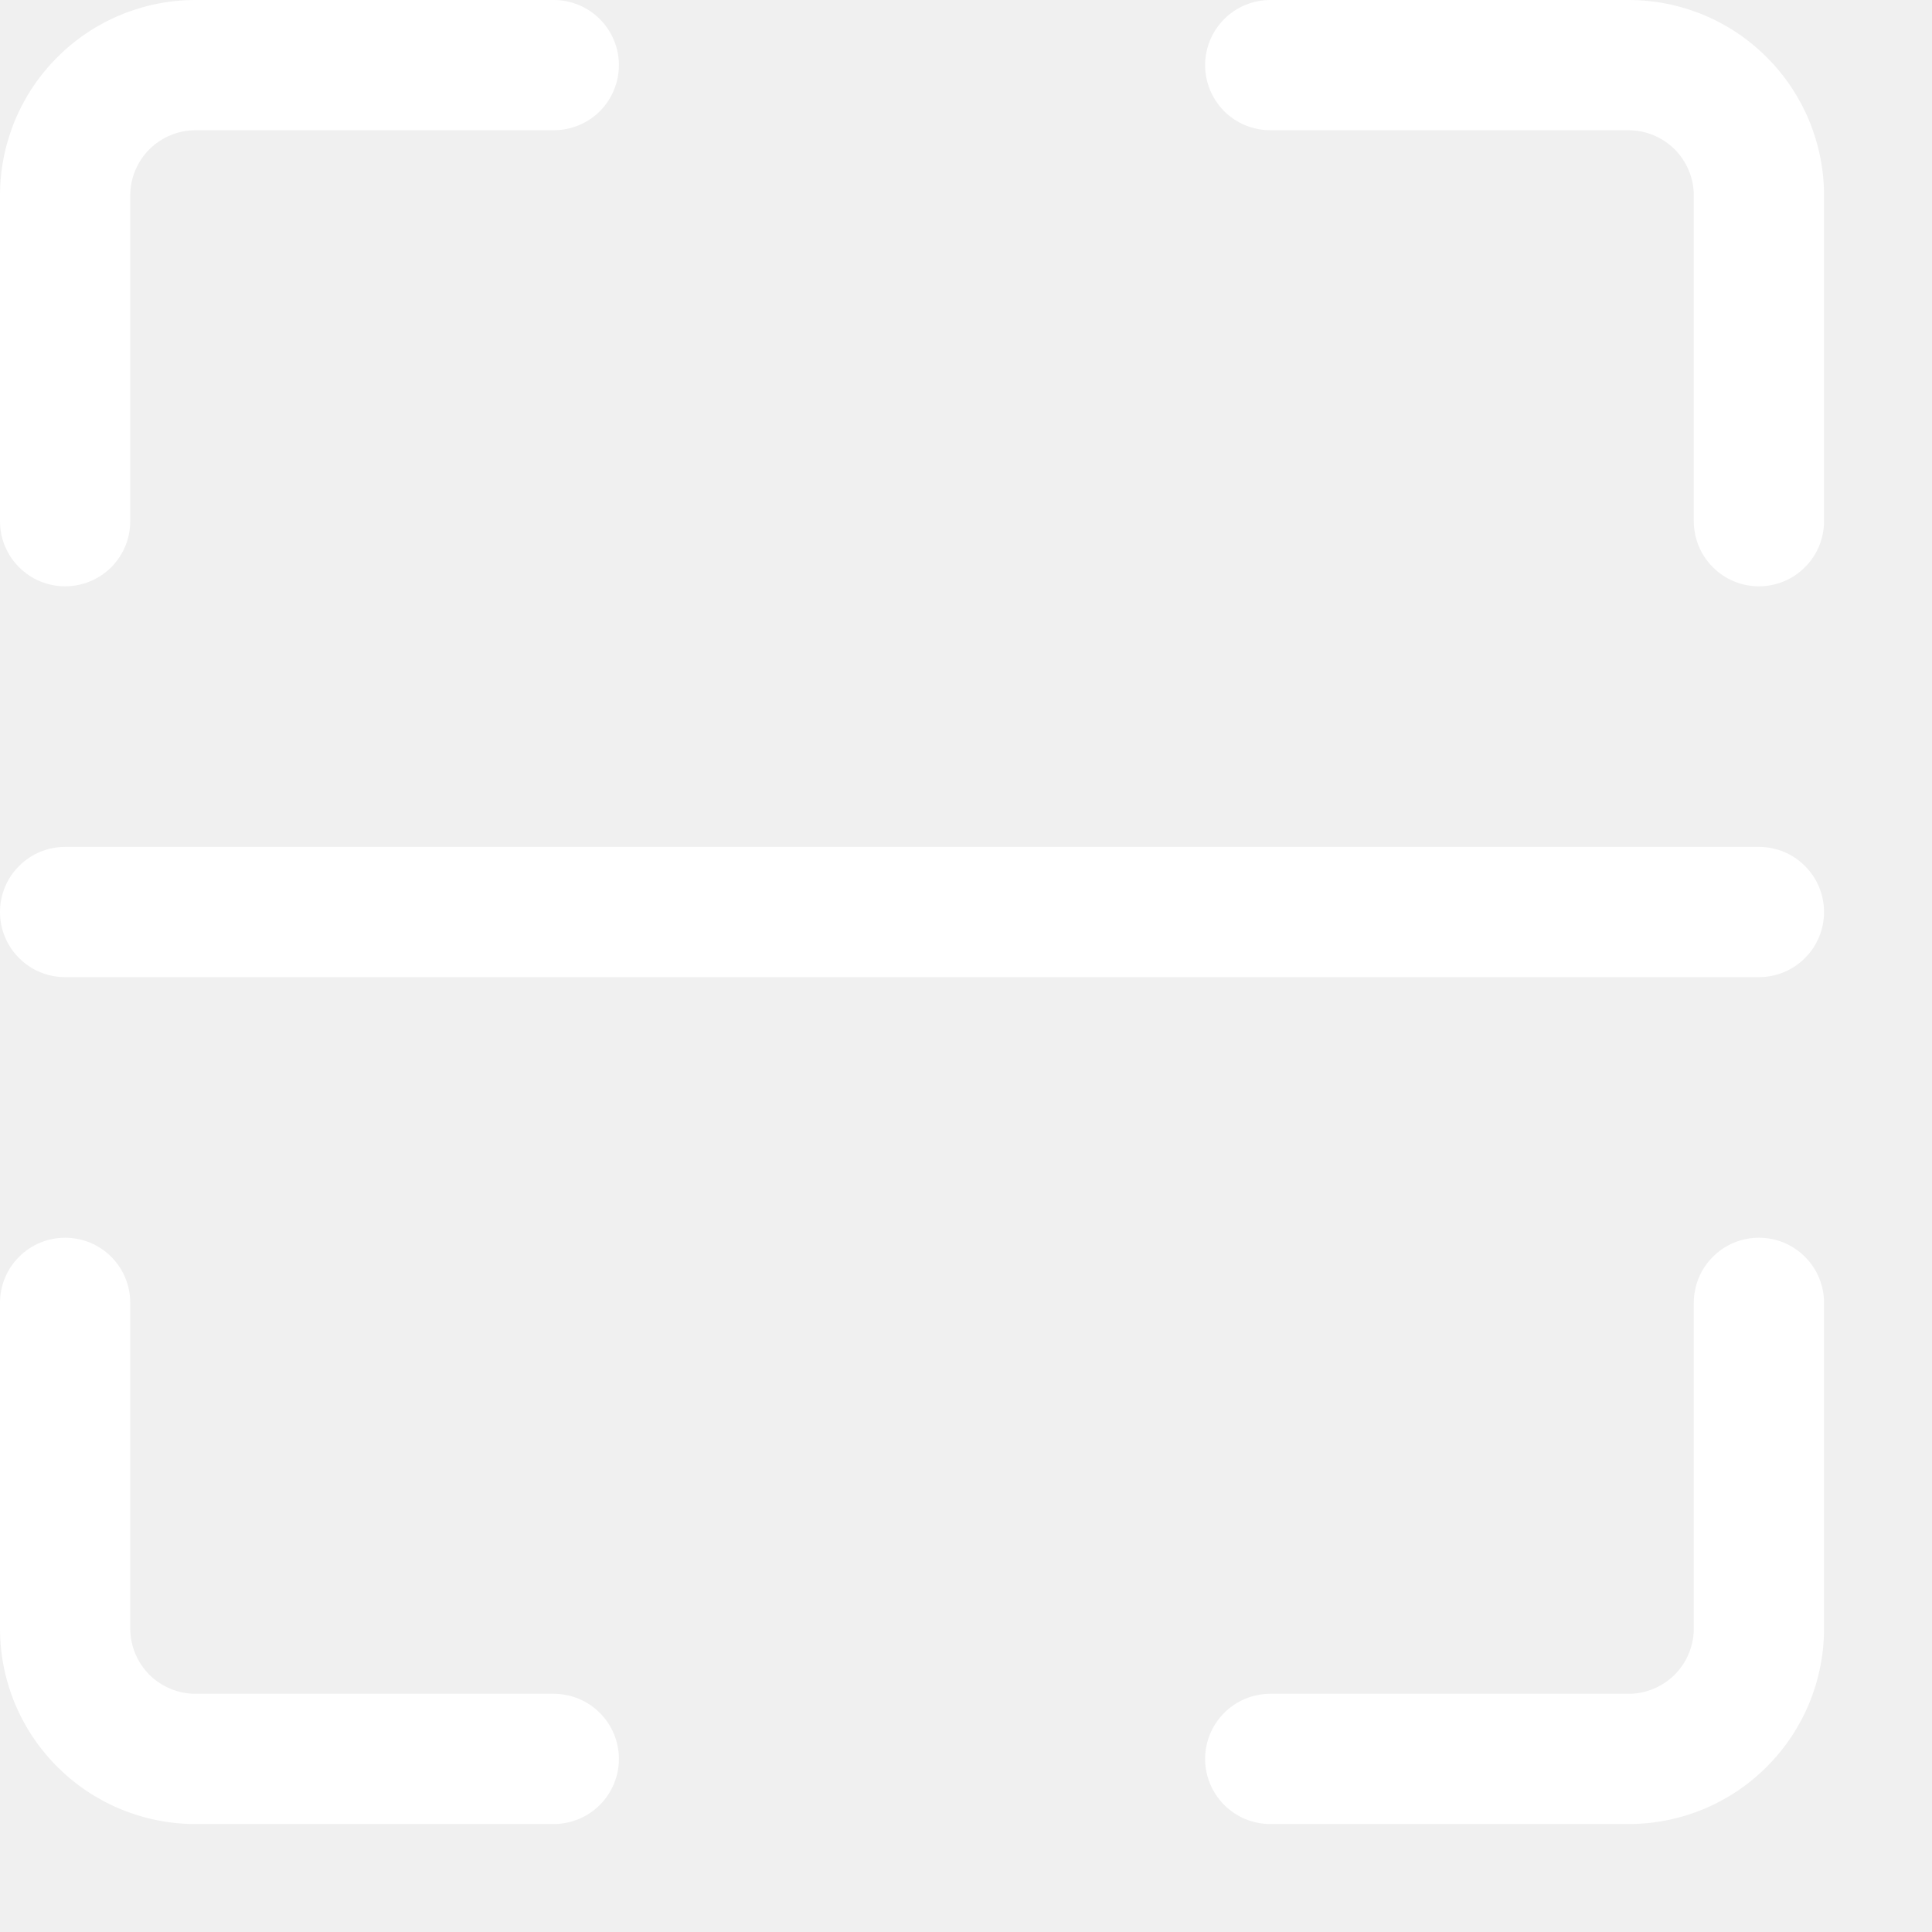
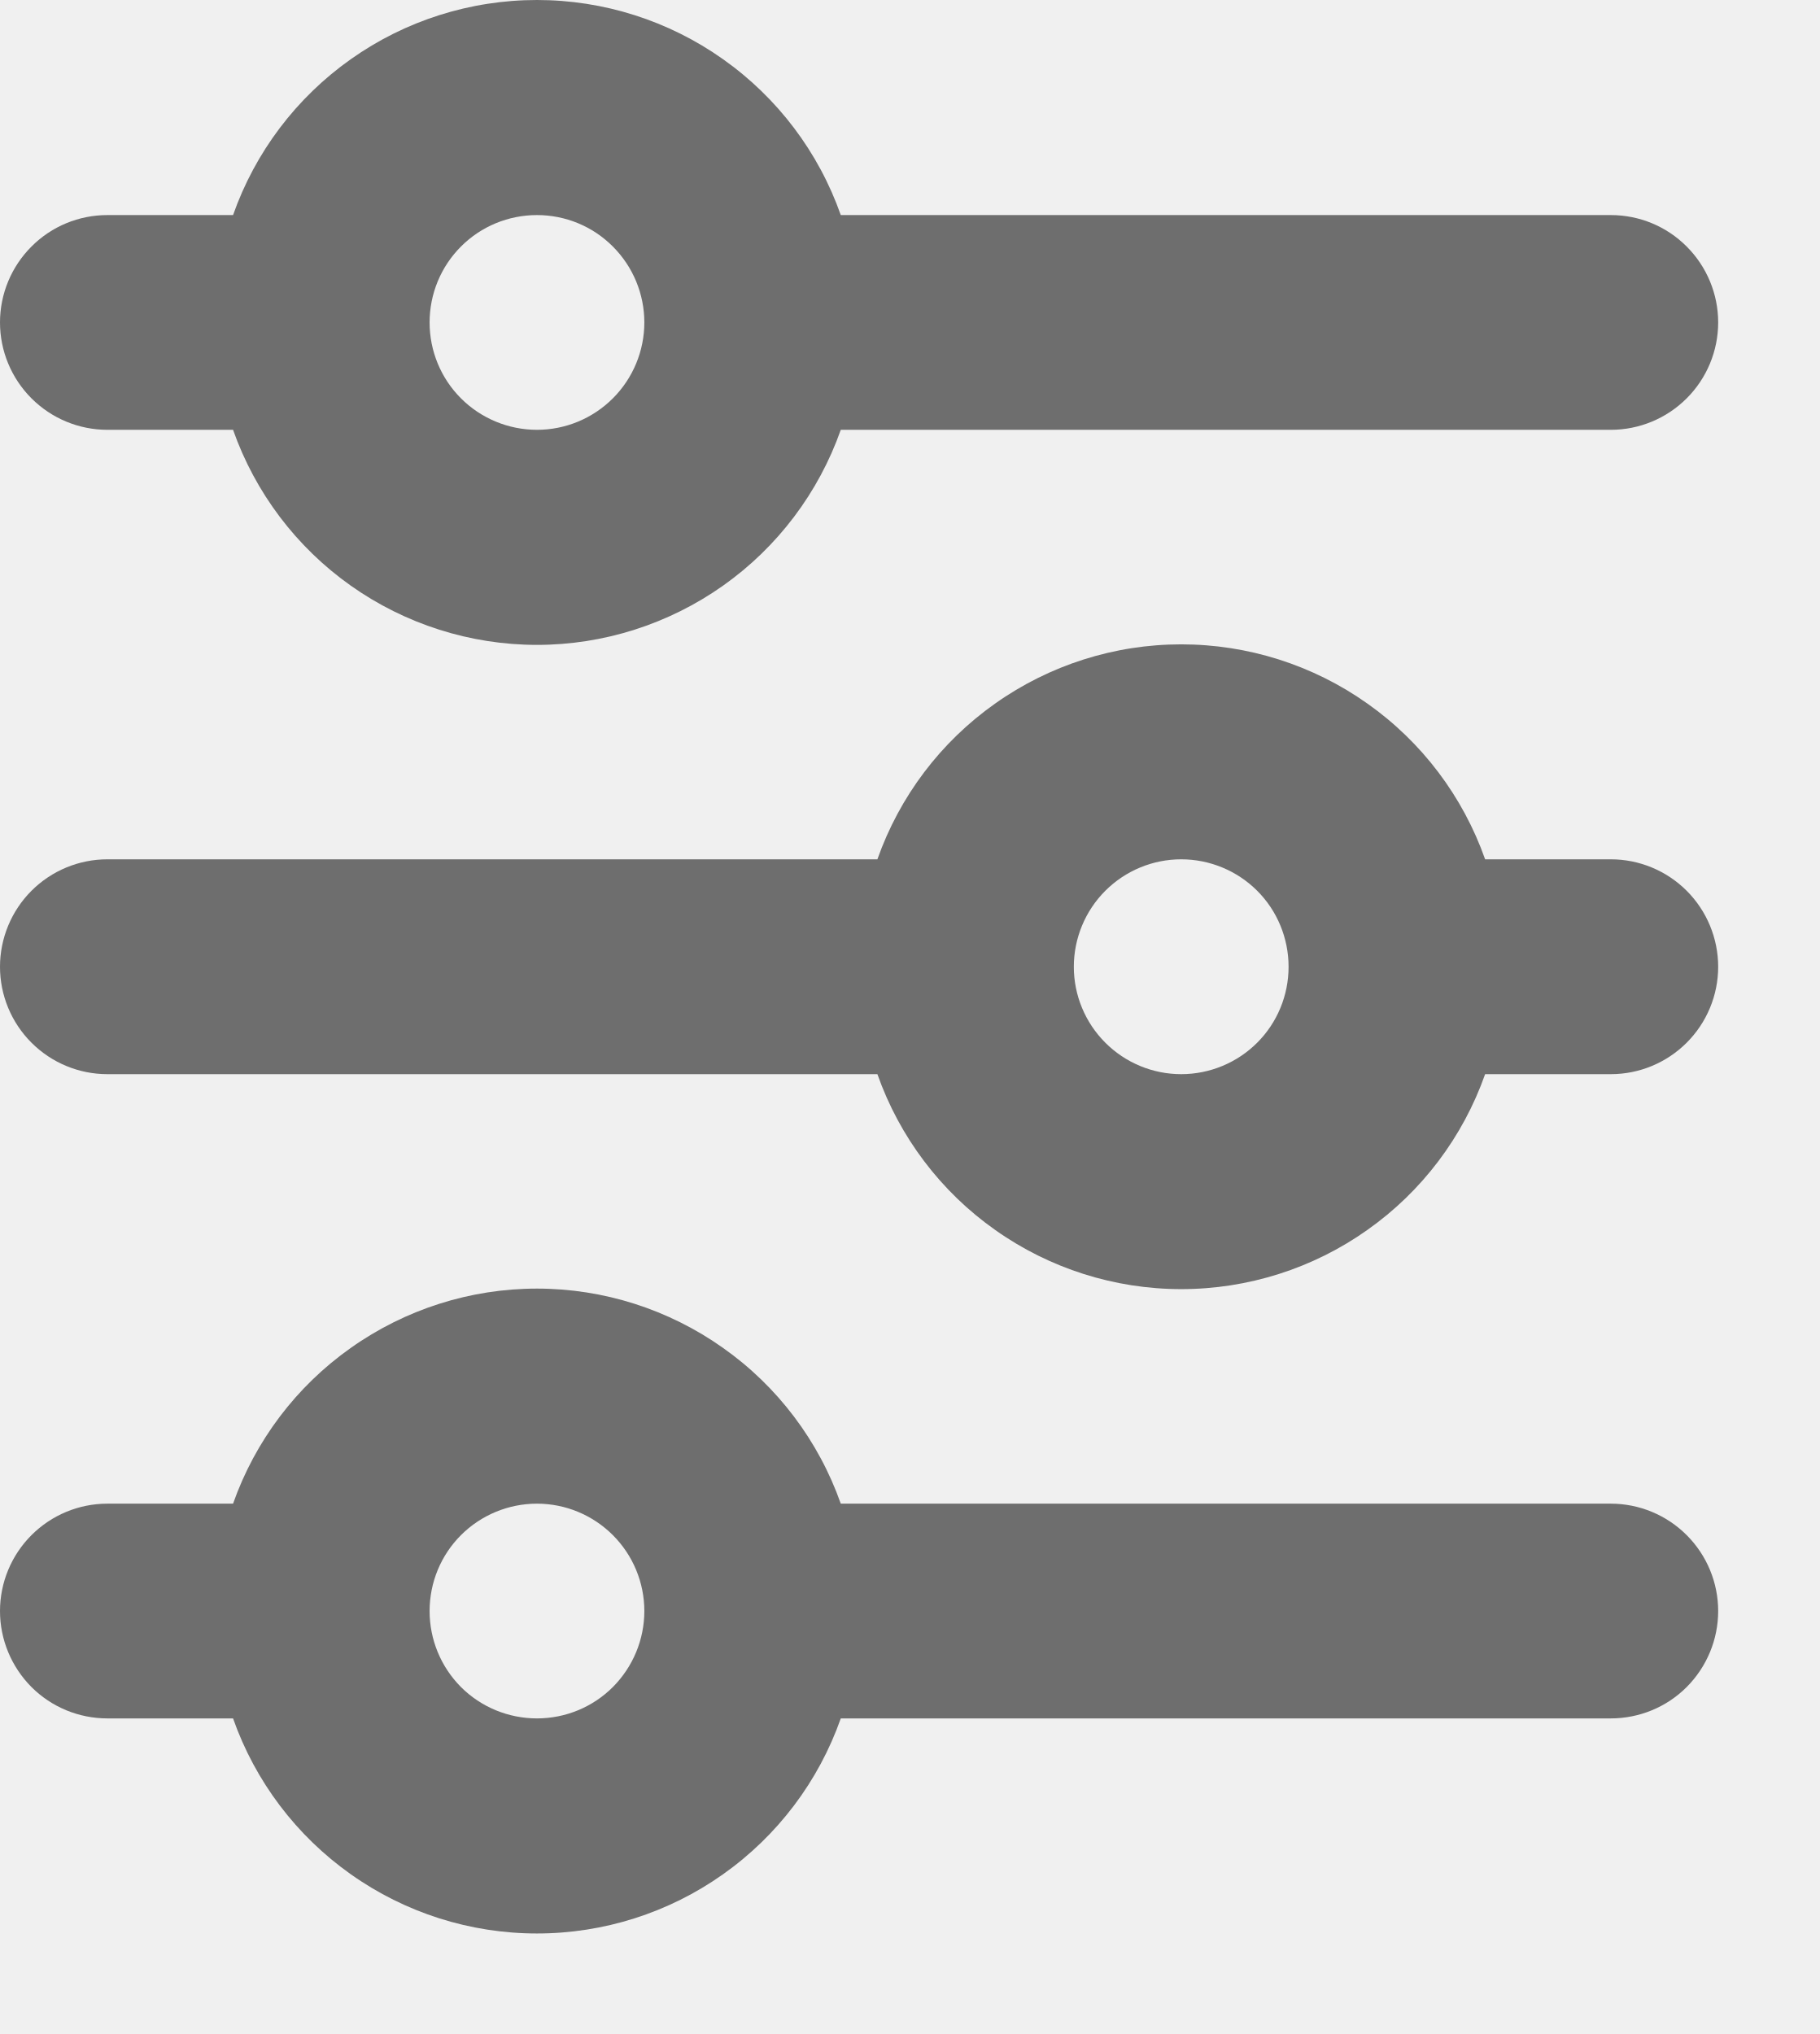
- <svg xmlns="http://www.w3.org/2000/svg" width="17" height="17" viewBox="0 0 17 17" fill="none">
-   <path d="M0.573 5.159C0.725 5.159 0.871 5.099 0.979 4.991C1.086 4.884 1.146 4.738 1.146 4.586V1.72C1.146 1.568 1.207 1.422 1.314 1.314C1.422 1.207 1.568 1.146 1.72 1.146H4.872C5.024 1.146 5.17 1.086 5.278 0.979C5.385 0.871 5.446 0.725 5.446 0.573C5.446 0.421 5.385 0.275 5.278 0.168C5.17 0.06 5.024 0 4.872 0H1.72C1.264 0 0.826 0.181 0.504 0.504C0.181 0.826 0 1.264 0 1.72V4.586C0 4.738 0.06 4.884 0.168 4.991C0.275 5.099 0.421 5.159 0.573 5.159Z" fill="white" />
-   <path d="M14.33 0H11.178C11.026 0 10.88 0.06 10.772 0.168C10.665 0.275 10.604 0.421 10.604 0.573C10.604 0.725 10.665 0.871 10.772 0.979C10.88 1.086 11.026 1.146 11.178 1.146H14.33C14.482 1.146 14.628 1.207 14.736 1.314C14.843 1.422 14.904 1.568 14.904 1.72V4.586C14.904 4.738 14.964 4.884 15.072 4.991C15.179 5.099 15.325 5.159 15.477 5.159C15.629 5.159 15.775 5.099 15.882 4.991C15.99 4.884 16.05 4.738 16.05 4.586V1.72C16.05 1.264 15.869 0.826 15.546 0.504C15.224 0.181 14.787 0 14.33 0Z" fill="white" />
-   <path d="M15.477 10.891C15.325 10.891 15.179 10.951 15.072 11.059C14.964 11.166 14.904 11.312 14.904 11.464V14.33C14.904 14.482 14.843 14.628 14.736 14.736C14.628 14.843 14.482 14.904 14.33 14.904H11.178C11.026 14.904 10.88 14.964 10.772 15.072C10.665 15.179 10.604 15.325 10.604 15.477C10.604 15.629 10.665 15.775 10.772 15.882C10.88 15.99 11.026 16.05 11.178 16.05H14.33C14.787 16.05 15.224 15.869 15.546 15.546C15.869 15.224 16.05 14.787 16.05 14.33V11.464C16.05 11.312 15.99 11.166 15.882 11.059C15.775 10.951 15.629 10.891 15.477 10.891Z" fill="white" />
-   <path d="M4.872 14.904H1.72C1.568 14.904 1.422 14.843 1.314 14.736C1.207 14.628 1.146 14.482 1.146 14.33V11.464C1.146 11.312 1.086 11.166 0.979 11.059C0.871 10.951 0.725 10.891 0.573 10.891C0.421 10.891 0.275 10.951 0.168 11.059C0.06 11.166 0 11.312 0 11.464V14.33C0 14.787 0.181 15.224 0.504 15.546C0.826 15.869 1.264 16.05 1.72 16.05H4.872C5.024 16.05 5.17 15.99 5.278 15.882C5.385 15.775 5.446 15.629 5.446 15.477C5.446 15.325 5.385 15.179 5.278 15.072C5.17 14.964 5.024 14.904 4.872 14.904Z" fill="white" />
-   <path d="M15.477 7.452H0.573C0.421 7.452 0.275 7.512 0.168 7.62C0.06 7.727 0 7.873 0 8.025C0 8.177 0.06 8.323 0.168 8.43C0.275 8.538 0.421 8.598 0.573 8.598H15.477C15.629 8.598 15.775 8.538 15.882 8.43C15.99 8.323 16.05 8.177 16.05 8.025C16.05 7.873 15.99 7.727 15.882 7.62C15.775 7.512 15.629 7.452 15.477 7.452Z" fill="white" />
+ <svg xmlns="http://www.w3.org/2000/svg" width="17" height="19" viewBox="0 0 17 19" fill="none">
+   <path d="M5.016 2.009C4.75 2.009 4.494 2.114 4.306 2.303C4.118 2.491 4.013 2.746 4.013 3.012C4.013 3.278 4.118 3.533 4.306 3.721C4.494 3.909 4.75 4.015 5.016 4.015C5.282 4.015 5.537 3.909 5.725 3.721C5.913 3.533 6.019 3.278 6.019 3.012C6.019 2.746 5.913 2.491 5.725 2.303C5.537 2.114 5.282 2.009 5.016 2.009ZM2.177 2.009C2.384 1.421 2.768 0.913 3.277 0.553C3.785 0.193 4.393 0 5.016 0C5.638 0 6.246 0.193 6.754 0.553C7.263 0.913 7.647 1.421 7.854 2.009H15.047C15.313 2.009 15.568 2.114 15.756 2.303C15.944 2.491 16.05 2.746 16.05 3.012C16.05 3.278 15.944 3.533 15.756 3.721C15.568 3.909 15.313 4.015 15.047 4.015H7.854C7.647 4.602 7.263 5.111 6.754 5.471C6.246 5.83 5.638 6.024 5.016 6.024C4.393 6.024 3.785 5.83 3.277 5.471C2.768 5.111 2.384 4.602 2.177 4.015H1.003C0.737 4.015 0.482 3.909 0.294 3.721C0.106 3.533 0 3.278 0 3.012C0 2.746 0.106 2.491 0.294 2.303C0.482 2.114 0.737 2.009 1.003 2.009H2.177ZM11.034 8.027C10.768 8.027 10.513 8.133 10.325 8.321C10.137 8.509 10.031 8.765 10.031 9.031C10.031 9.297 10.137 9.552 10.325 9.74C10.513 9.928 10.768 10.034 11.034 10.034C11.3 10.034 11.556 9.928 11.744 9.74C11.932 9.552 12.037 9.297 12.037 9.031C12.037 8.765 11.932 8.509 11.744 8.321C11.556 8.133 11.3 8.027 11.034 8.027ZM8.196 8.027C8.403 7.44 8.787 6.931 9.296 6.572C9.804 6.212 10.412 6.019 11.034 6.019C11.657 6.019 12.265 6.212 12.773 6.572C13.282 6.931 13.666 7.44 13.873 8.027H15.047C15.313 8.027 15.568 8.133 15.756 8.321C15.944 8.509 16.05 8.765 16.05 9.031C16.05 9.297 15.944 9.552 15.756 9.74C15.568 9.928 15.313 10.034 15.047 10.034H13.873C13.666 10.621 13.282 11.13 12.773 11.489C12.265 11.849 11.657 12.042 11.034 12.042C10.412 12.042 9.804 11.849 9.296 11.489C8.787 11.13 8.403 10.621 8.196 10.034H1.003C0.737 10.034 0.482 9.928 0.294 9.74C0.106 9.552 0 9.297 0 9.031C0 8.765 0.106 8.509 0.294 8.321C0.482 8.133 0.737 8.027 1.003 8.027H8.196ZM5.016 14.046C4.75 14.046 4.494 14.152 4.306 14.34C4.118 14.528 4.013 14.783 4.013 15.049C4.013 15.315 4.118 15.57 4.306 15.759C4.494 15.947 4.75 16.052 5.016 16.052C5.282 16.052 5.537 15.947 5.725 15.759C5.913 15.57 6.019 15.315 6.019 15.049C6.019 14.783 5.913 14.528 5.725 14.34C5.537 14.152 5.282 14.046 5.016 14.046ZM2.177 14.046C2.384 13.459 2.768 12.95 3.277 12.591C3.785 12.231 4.393 12.037 5.016 12.037C5.638 12.037 6.246 12.231 6.754 12.591C7.263 12.95 7.647 13.459 7.854 14.046H15.047C15.313 14.046 15.568 14.152 15.756 14.34C15.944 14.528 16.05 14.783 16.05 15.049C16.05 15.315 15.944 15.57 15.756 15.759C15.568 15.947 15.313 16.052 15.047 16.052H7.854C7.647 16.64 7.263 17.148 6.754 17.508C6.246 17.868 5.638 18.061 5.016 18.061C4.393 18.061 3.785 17.868 3.277 17.508C2.768 17.148 2.384 16.64 2.177 16.052H1.003C0.737 16.052 0.482 15.947 0.294 15.759C0.106 15.57 0 15.315 0 15.049C0 14.783 0.106 14.528 0.294 14.34C0.482 14.152 0.737 14.046 1.003 14.046H2.177Z" fill="#6E6E6E" />
</svg>
